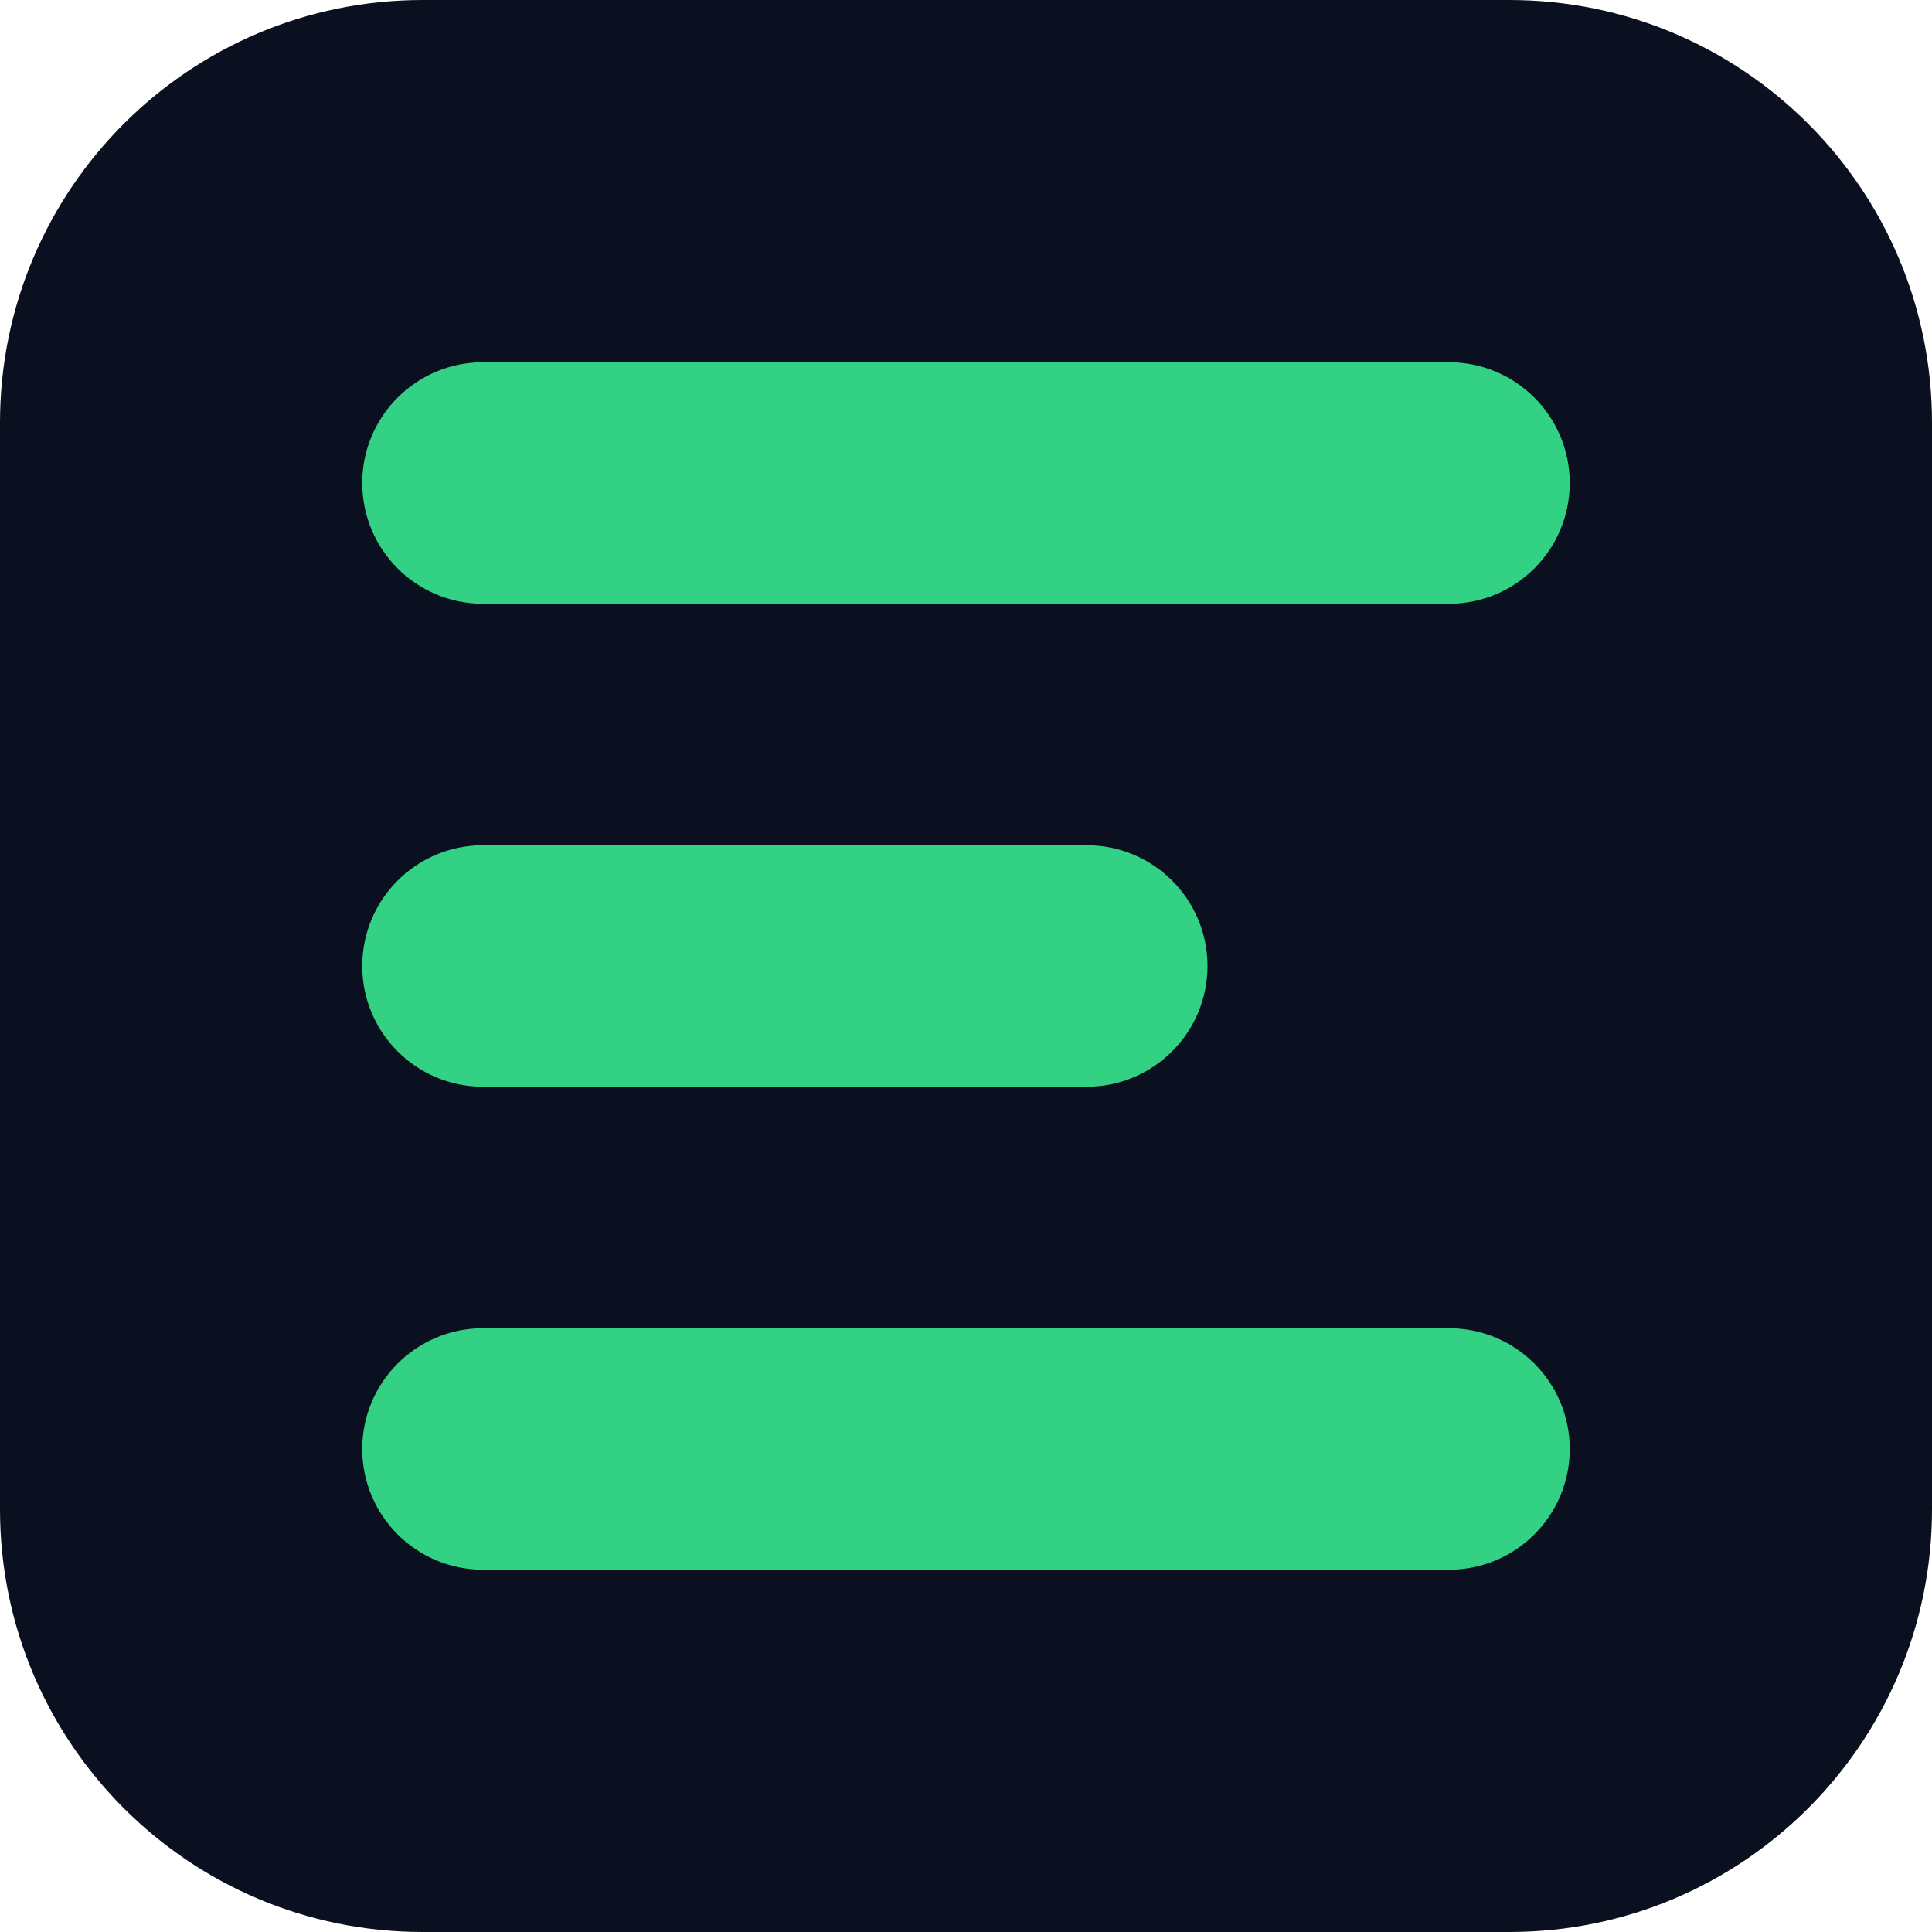
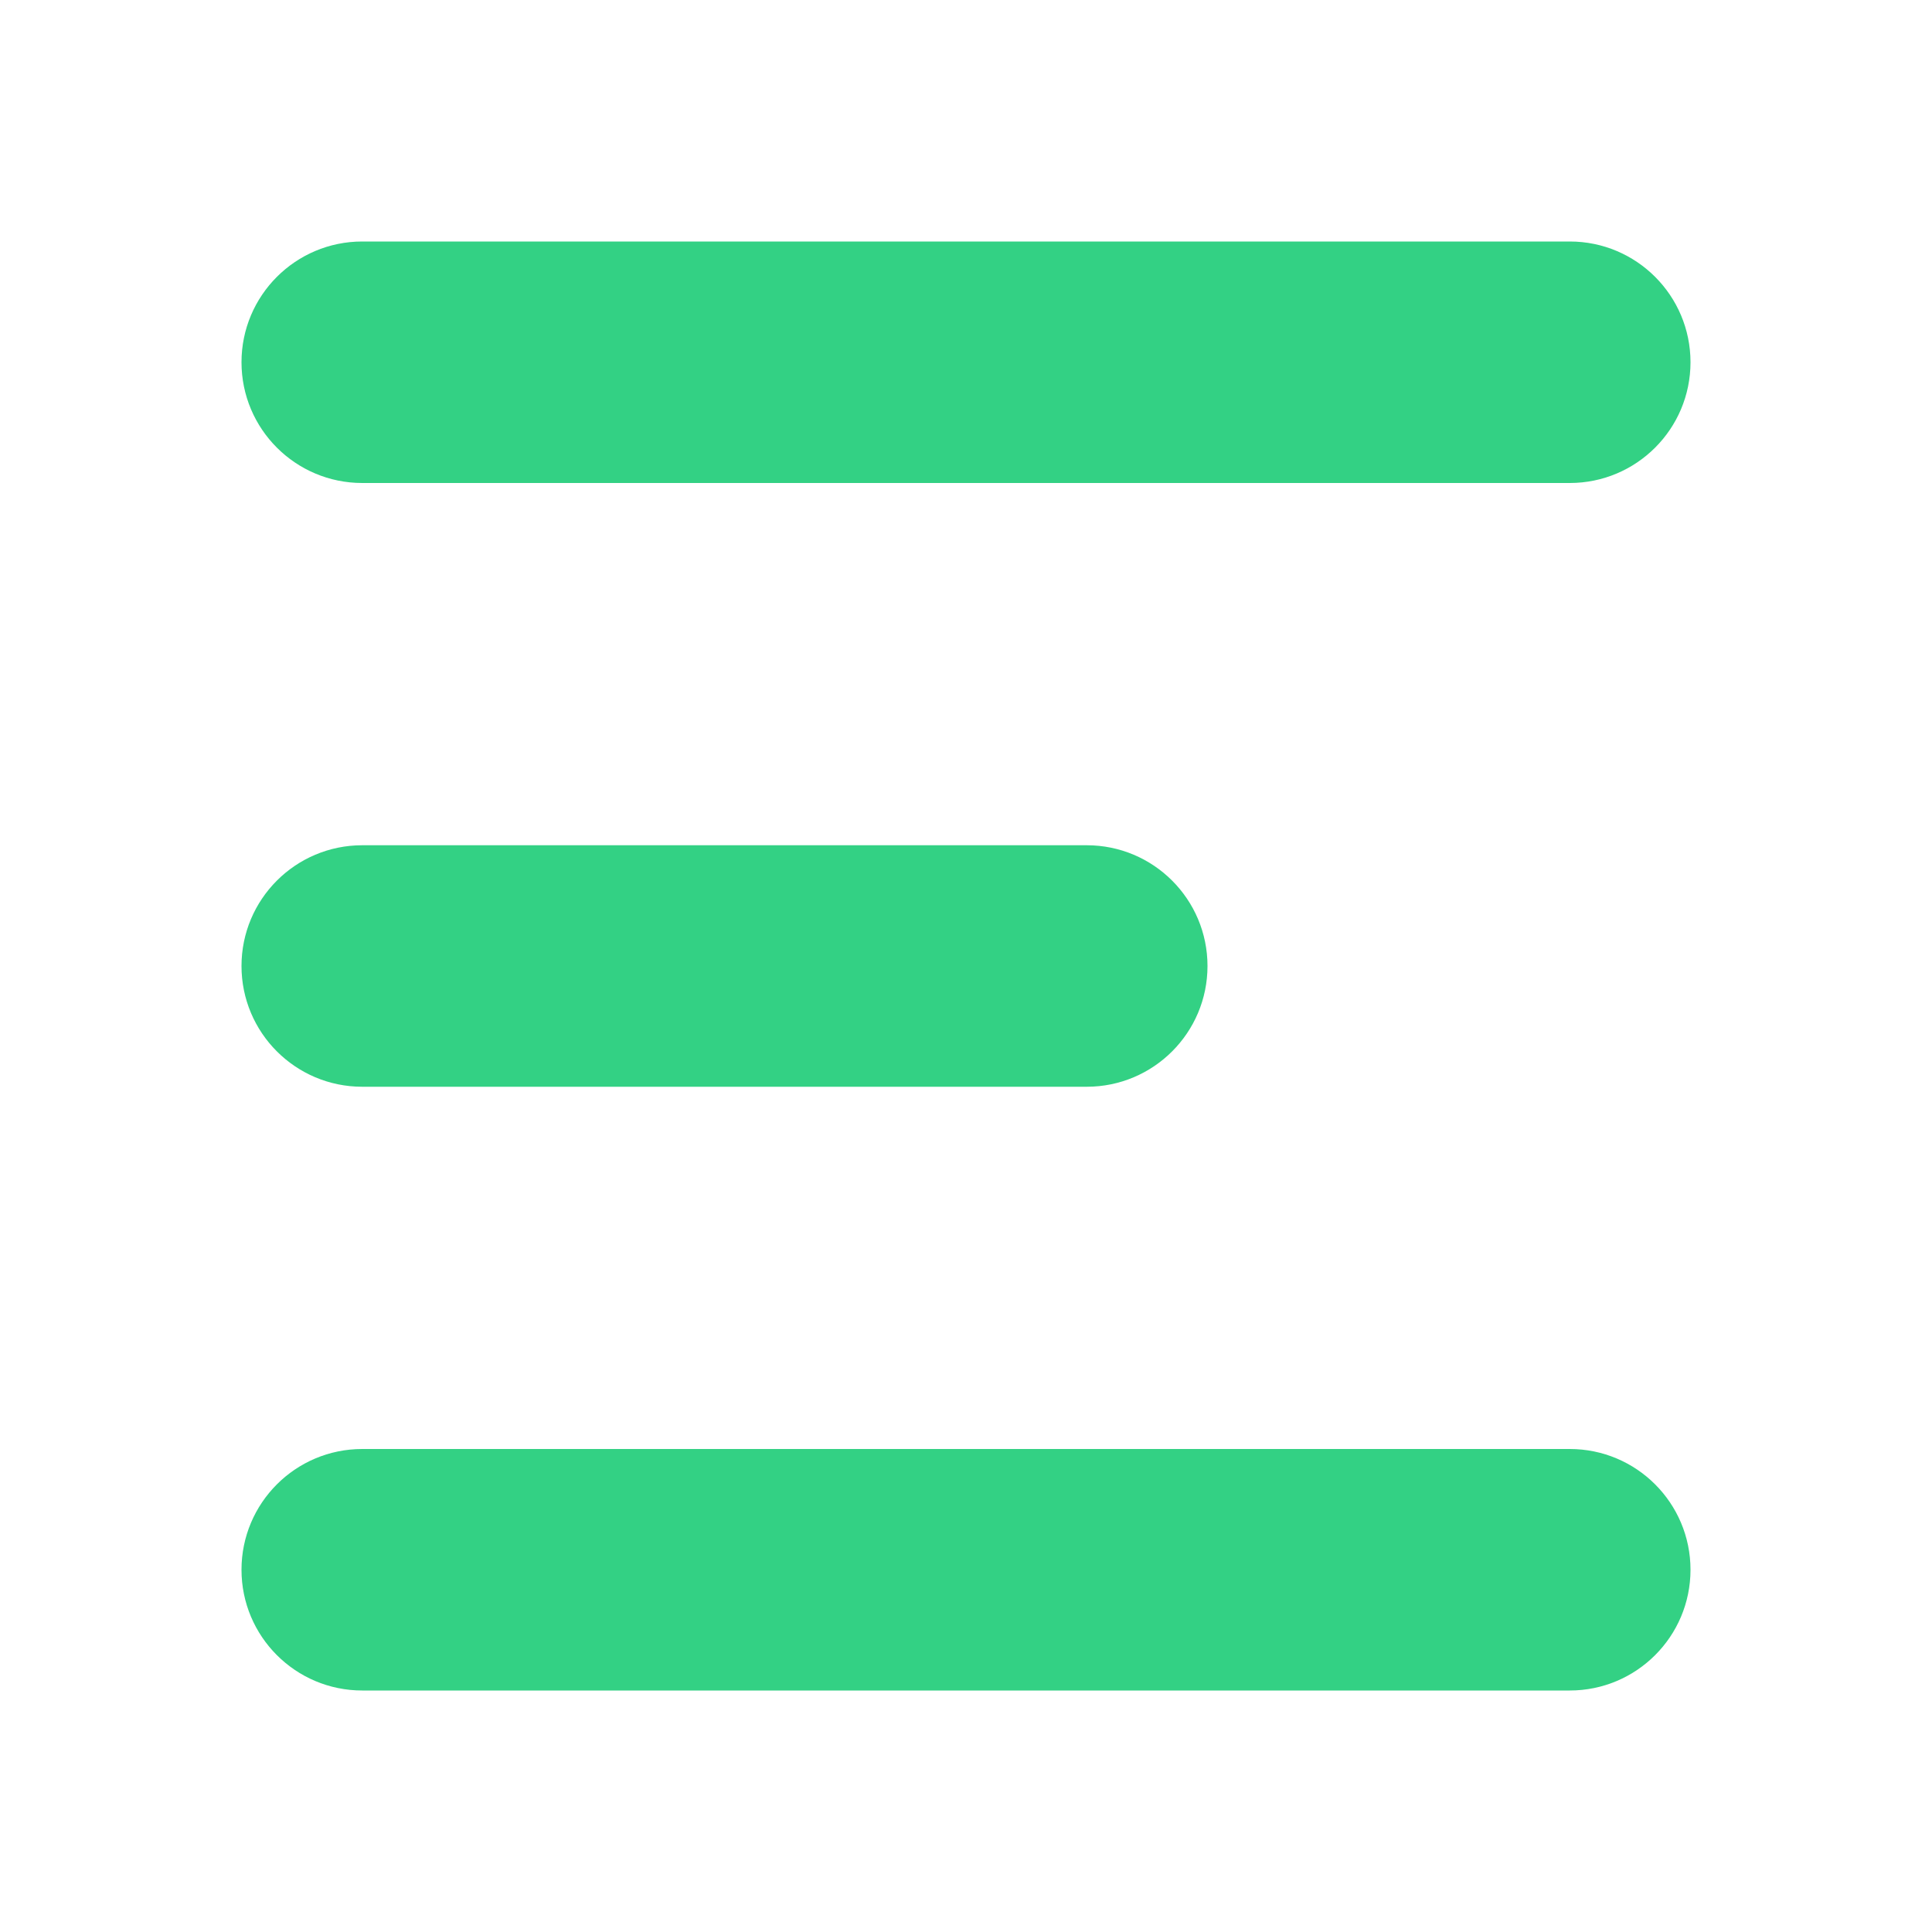
<svg xmlns="http://www.w3.org/2000/svg" viewBox="0 0 64 64" width="64" height="64">
-   <rect width="64" height="64" rx="14" fill="#0A1020" />
-   <rect x="12" y="12" width="40" height="8" rx="4" fill="#33D184" />
-   <rect x="12" y="28" width="28" height="8" rx="4" fill="#33D184" />
-   <rect x="12" y="44" width="40" height="8" rx="4" fill="#33D184" />
+   <rect x="8" y="8" width="48" height="8" rx="4" fill="#33D184" />
+   <rect x="8" y="28" width="32" height="8" rx="4" fill="#33D184" />
+   <rect x="8" y="48" width="48" height="8" rx="4" fill="#33D184" />
</svg>
